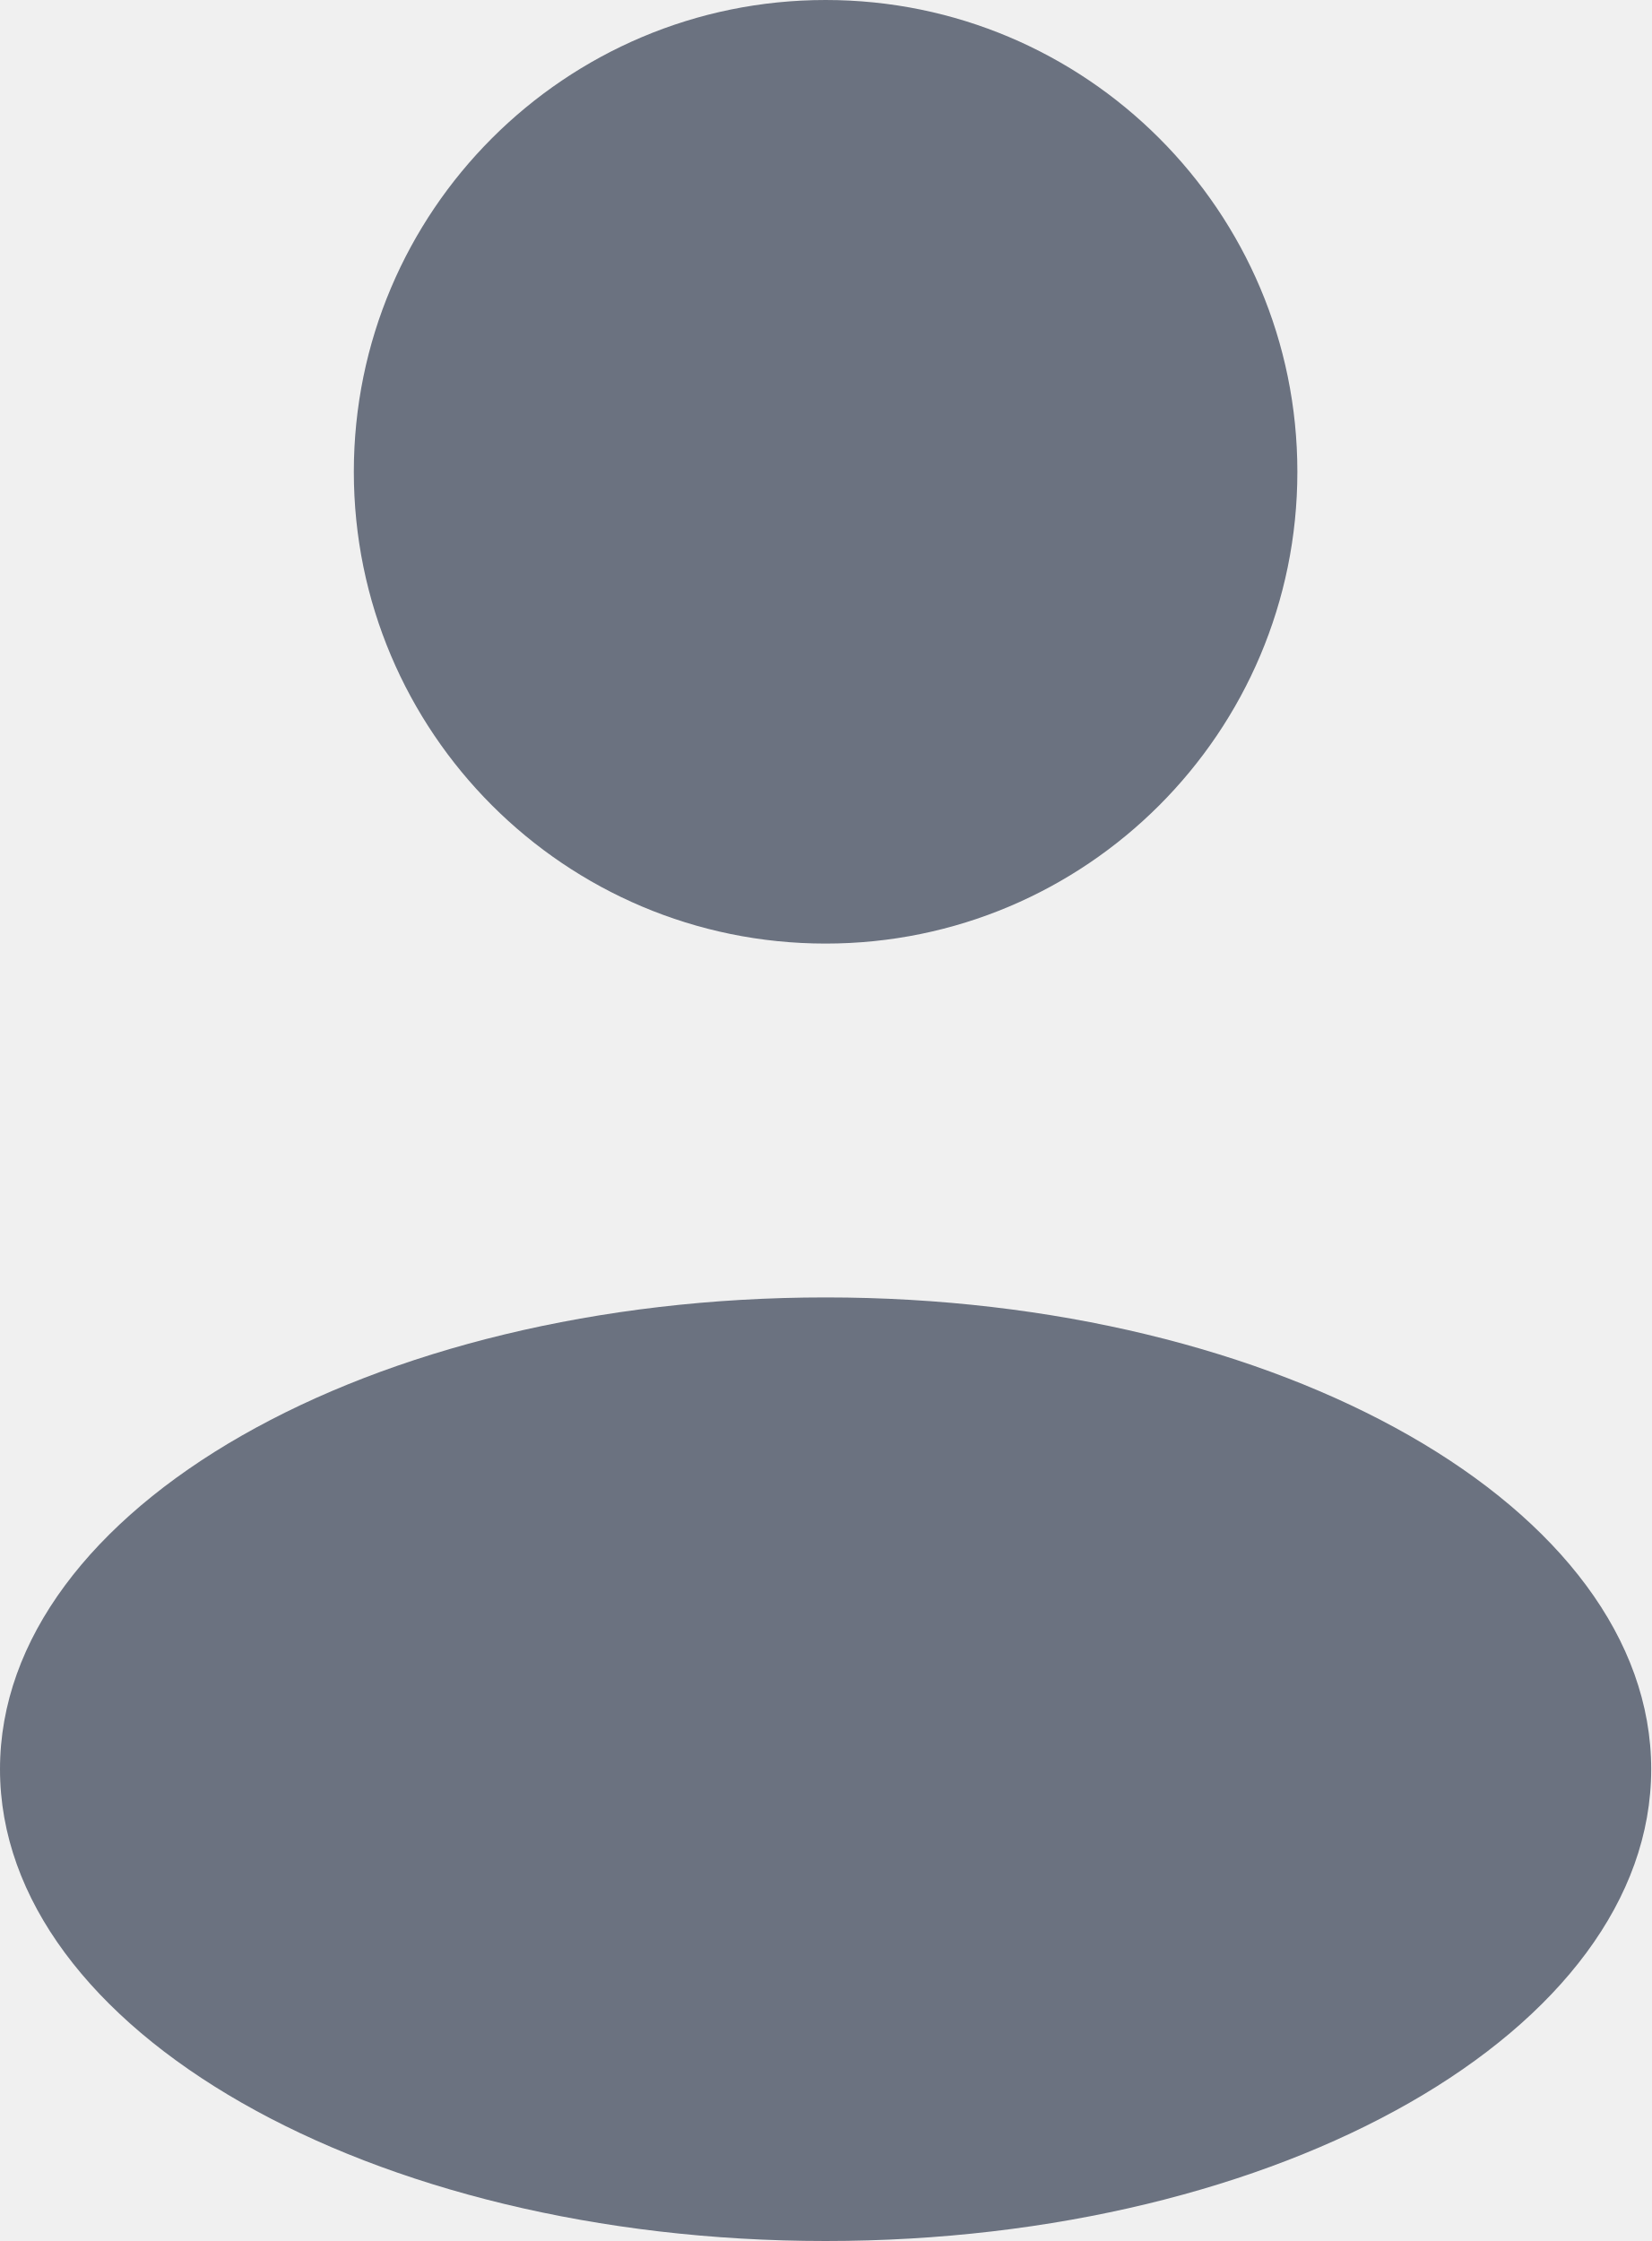
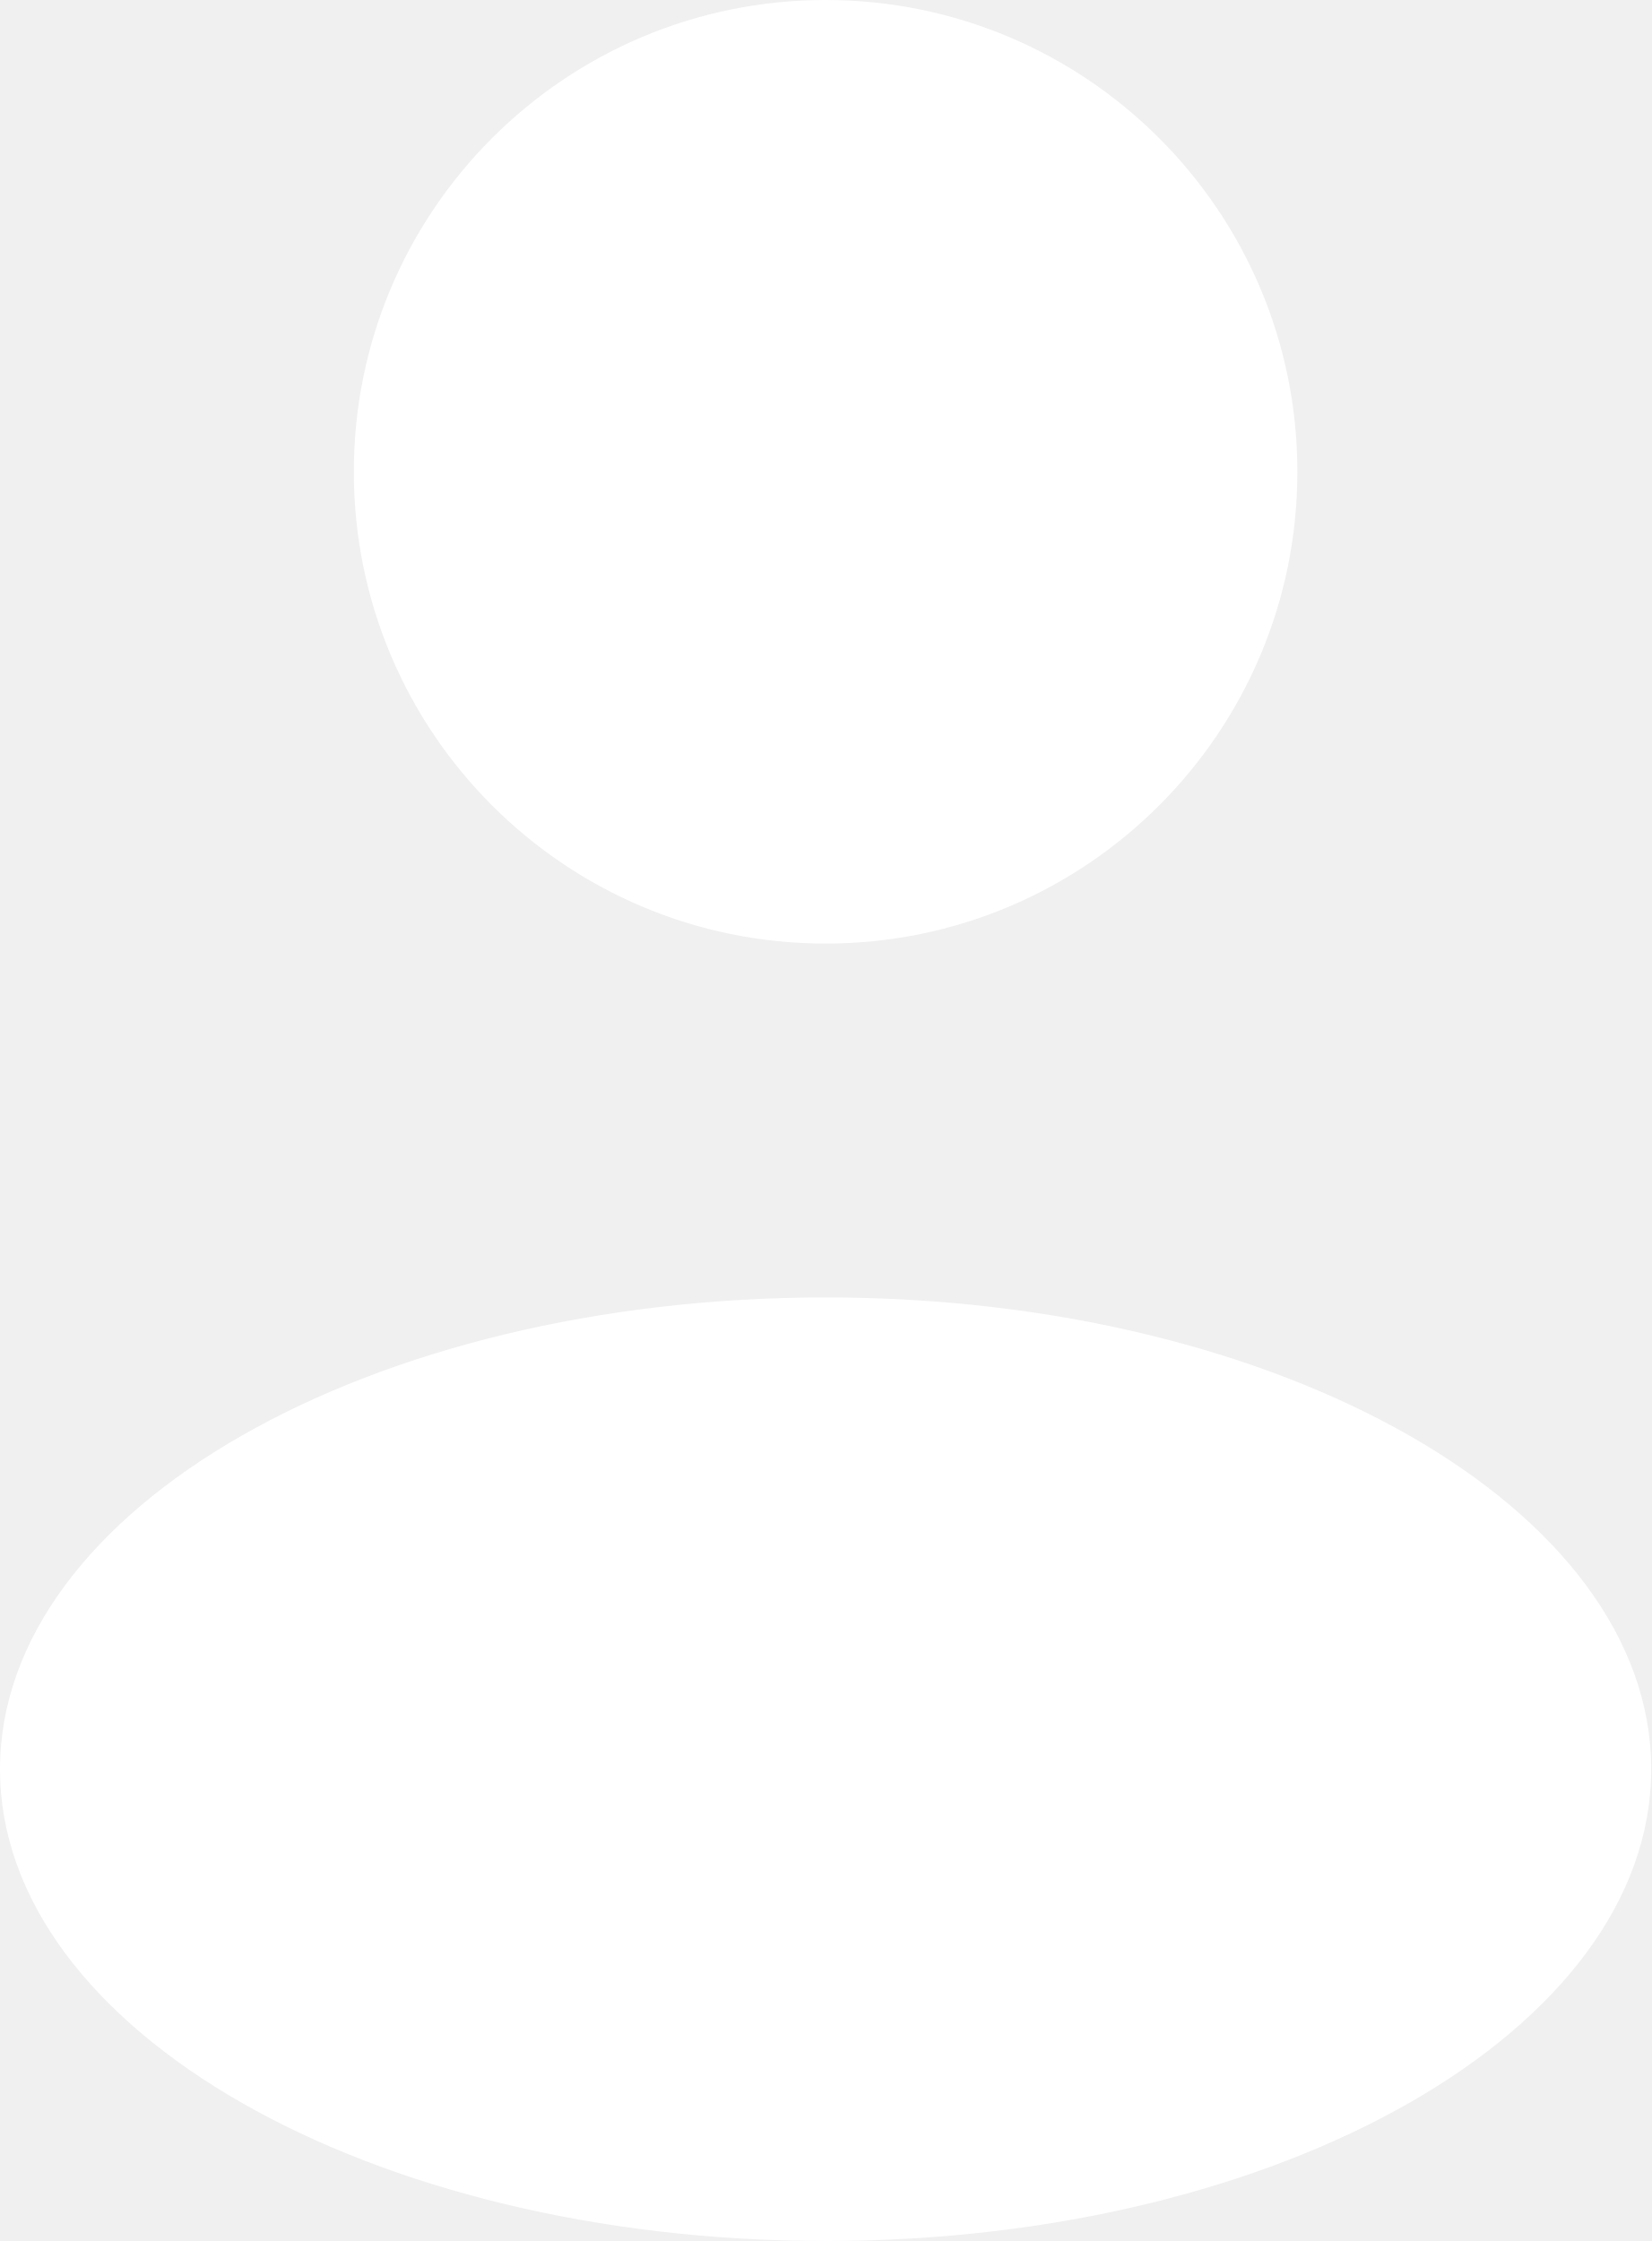
<svg xmlns="http://www.w3.org/2000/svg" width="14" height="19" viewBox="0 0 14 19" fill="none">
  <g id="Group 740">
-     <circle id="Vector" cx="7" cy="4" r="4" fill="#6B7280" />
-     <ellipse id="Vector_2" cx="7" cy="15" rx="7" ry="4" fill="#6B7280" />
+     <circle id="Vector" cx="7" cy="4" r="4" fill="#fff" />
+     <ellipse id="Vector_2" cx="7" cy="15" rx="7" ry="4" fill="#fff" />
  </g>
</svg>
